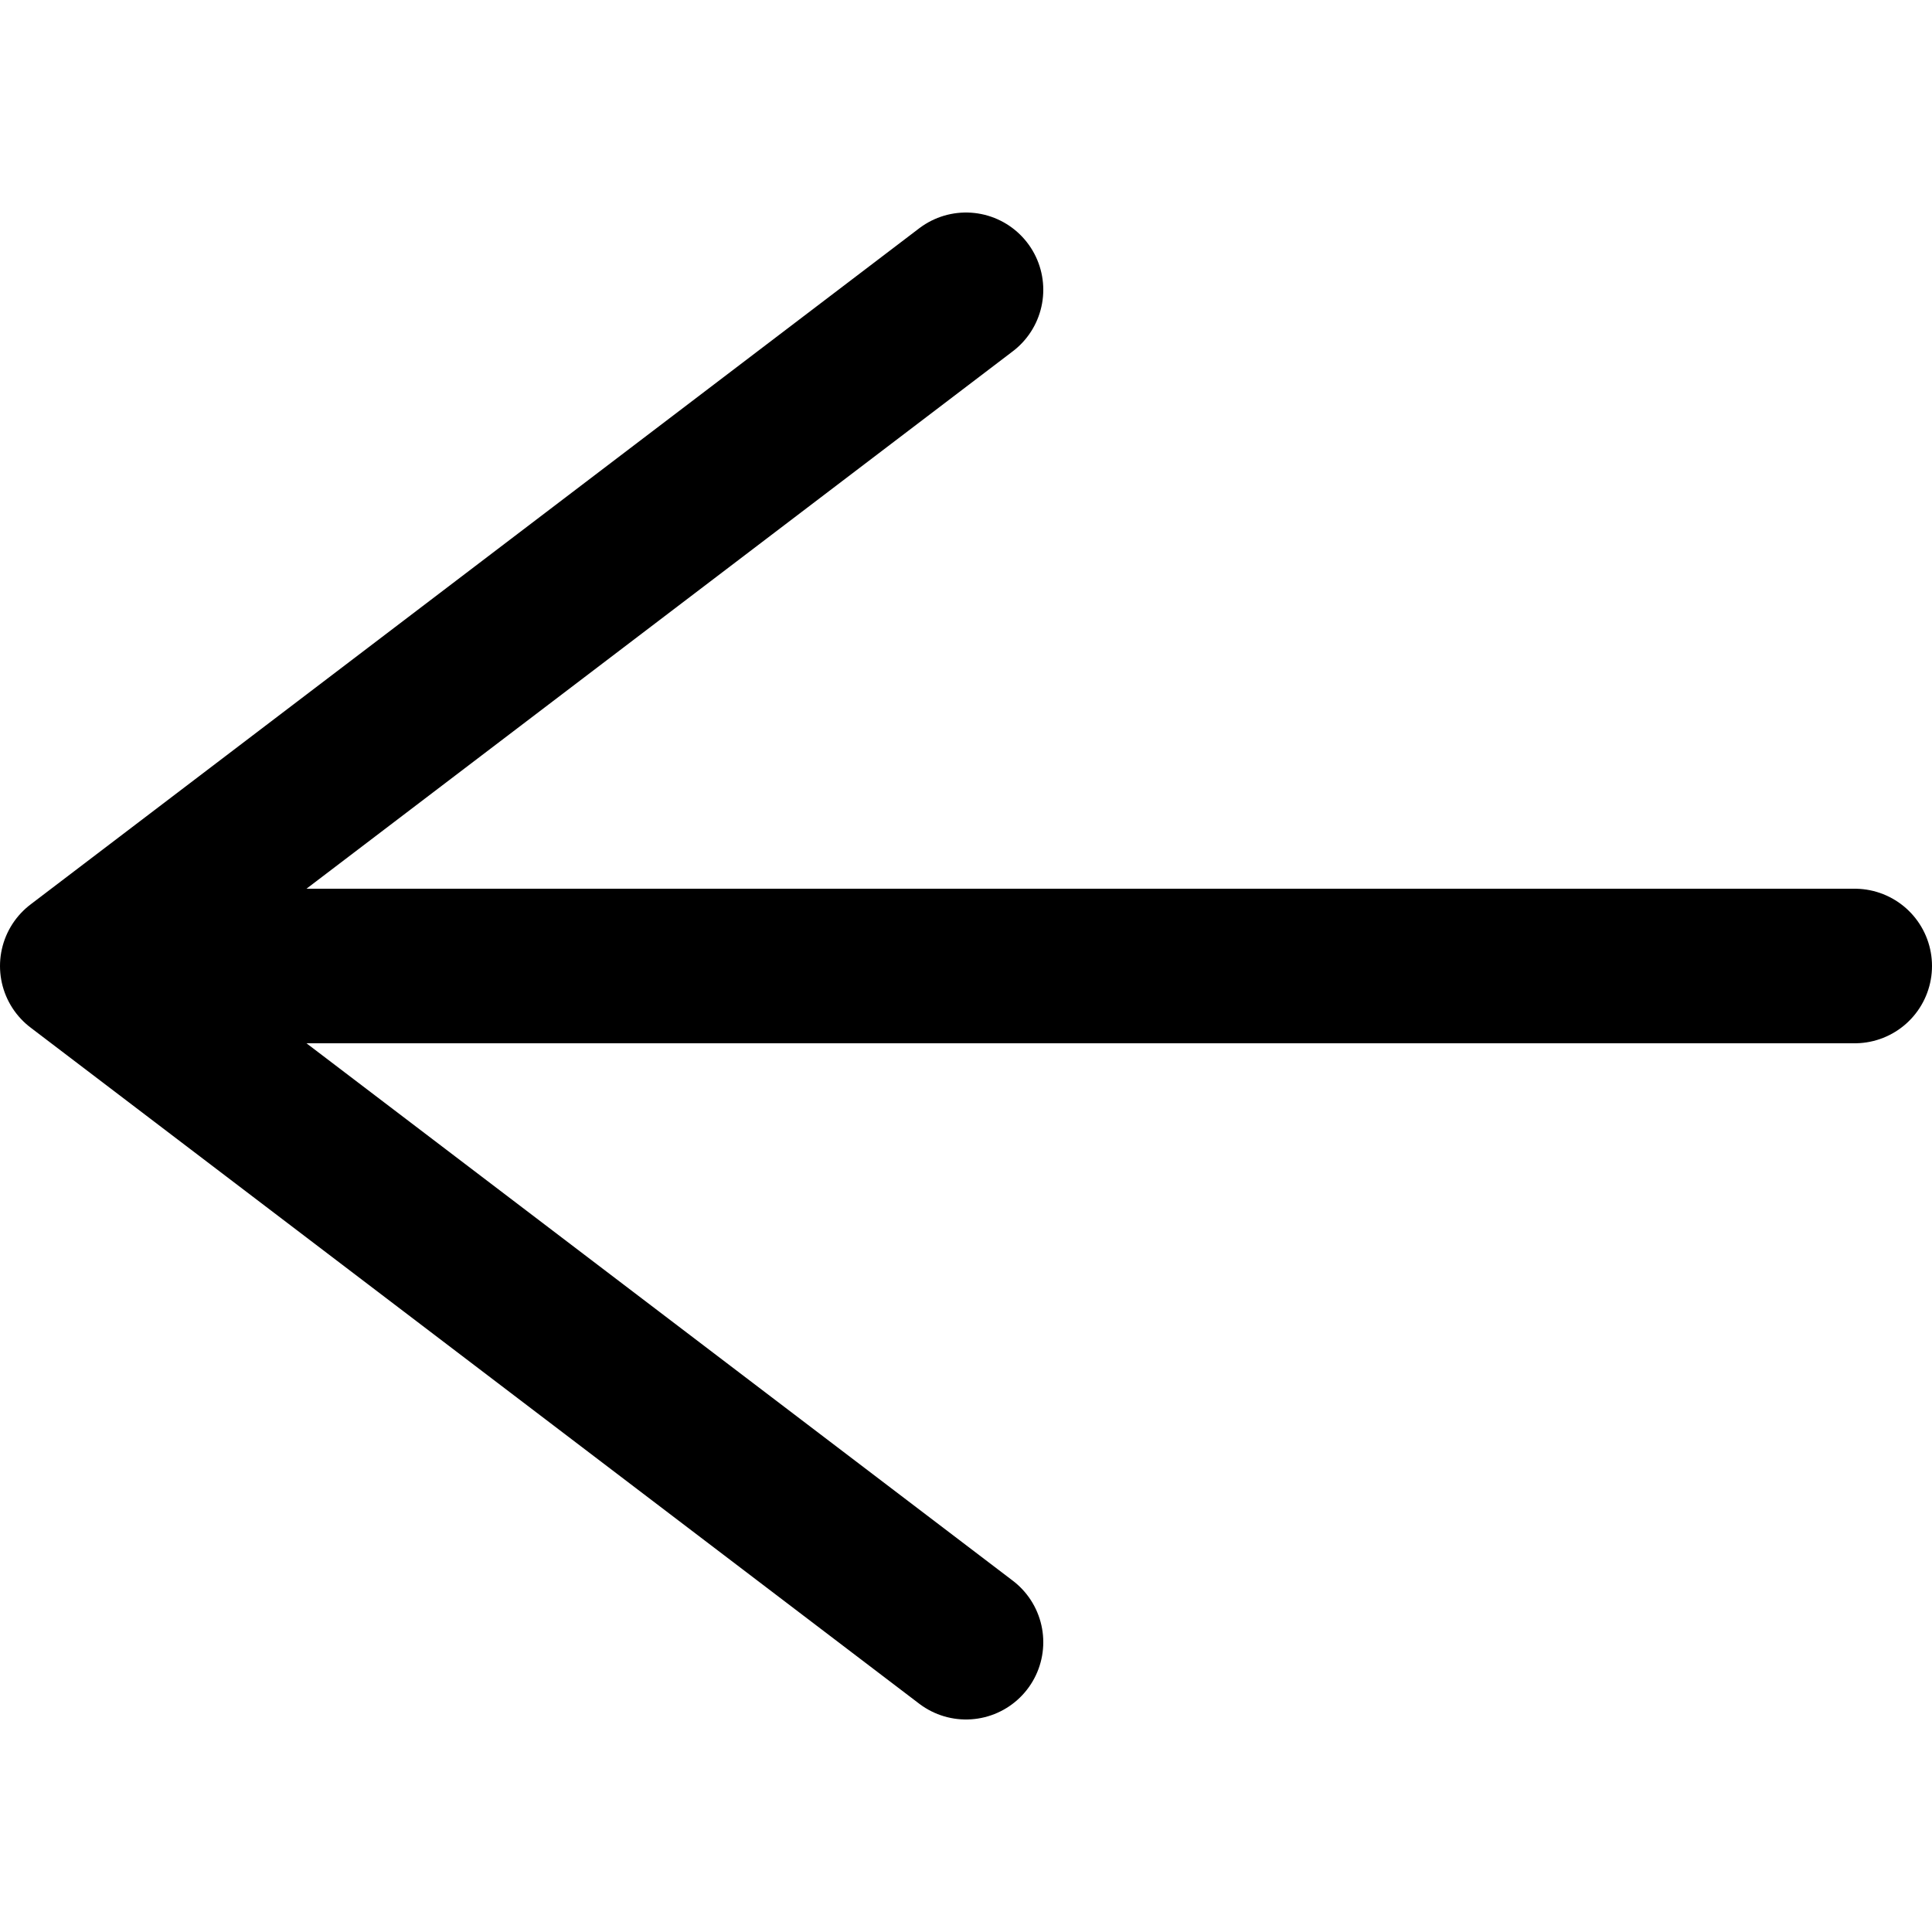
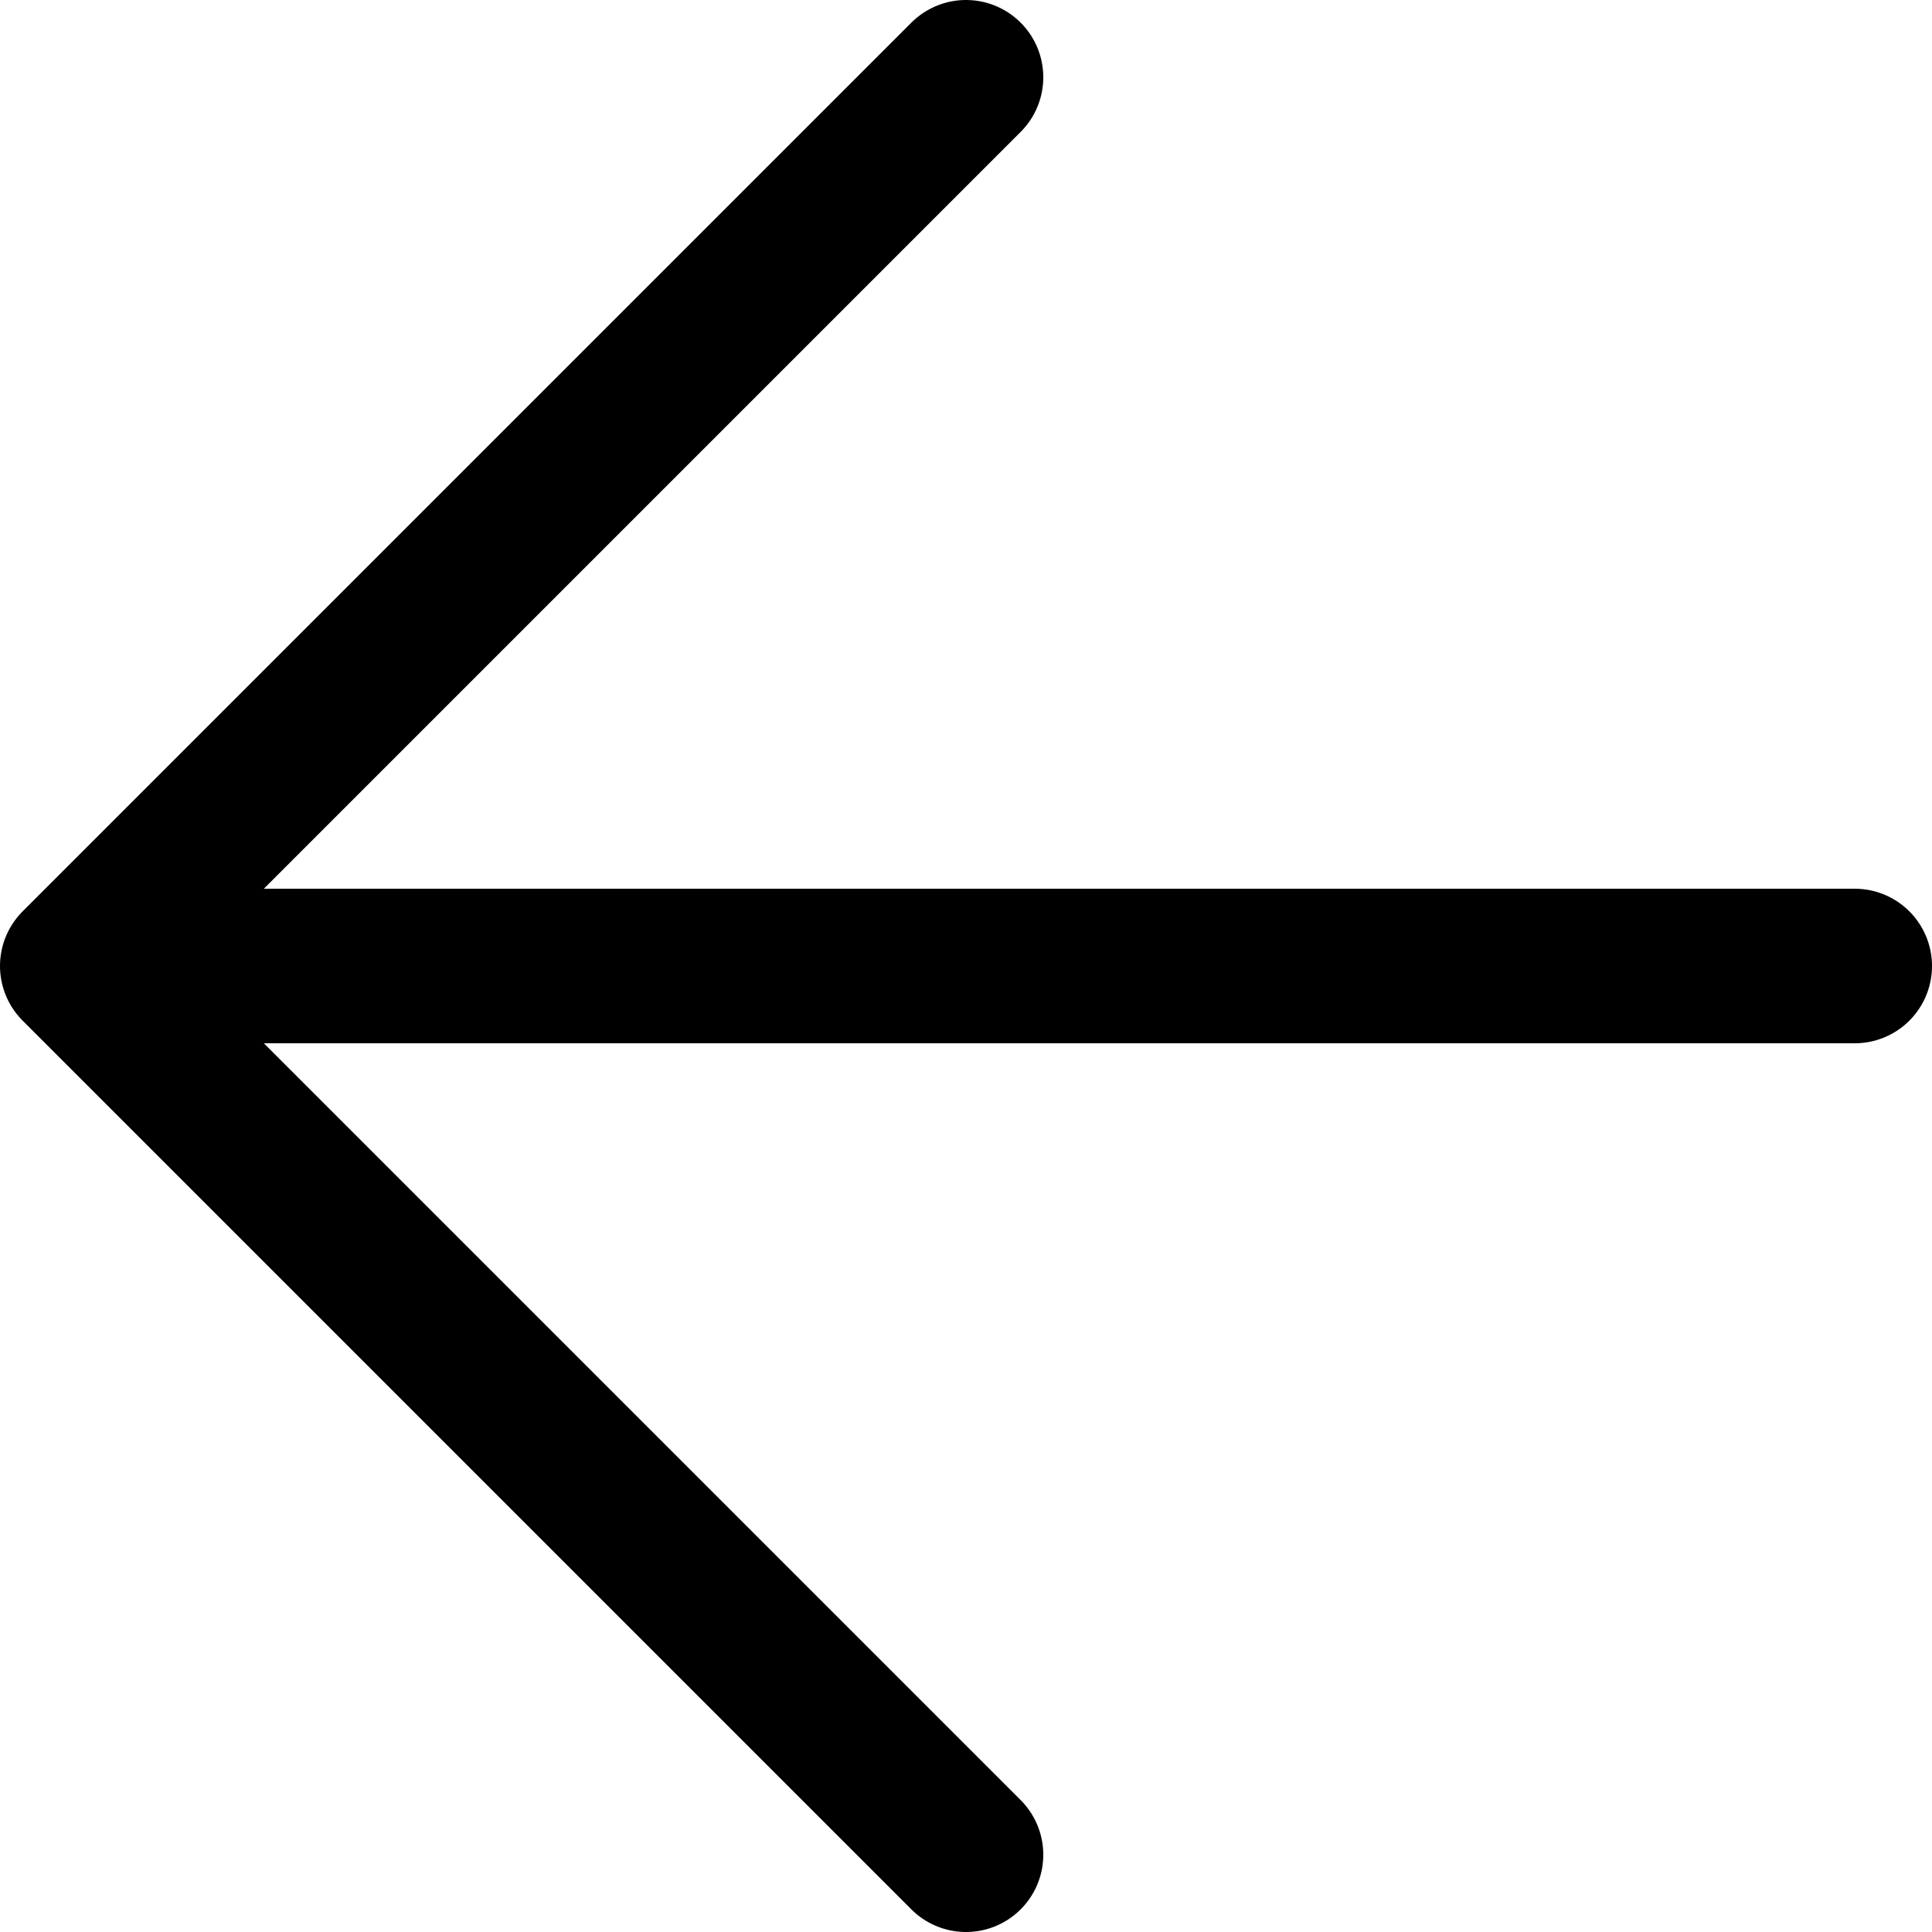
<svg xmlns="http://www.w3.org/2000/svg" width="100" height="100" viewBox="0 0 100 100">
  <style>
       .rounded {
             fill:none;stroke:black;stroke-width:8;
             stroke-linejoin:round;
             stroke-linecap:round;
             stroke-miterlimit:4;
       }
  </style>
-   <path class="rounded" d="M4 50 H96 M50 15 L4 50 L50 85" />
+   <path class="rounded" d="M4 50 H96 M50 4 L4 50 L50 96" />
</svg>
